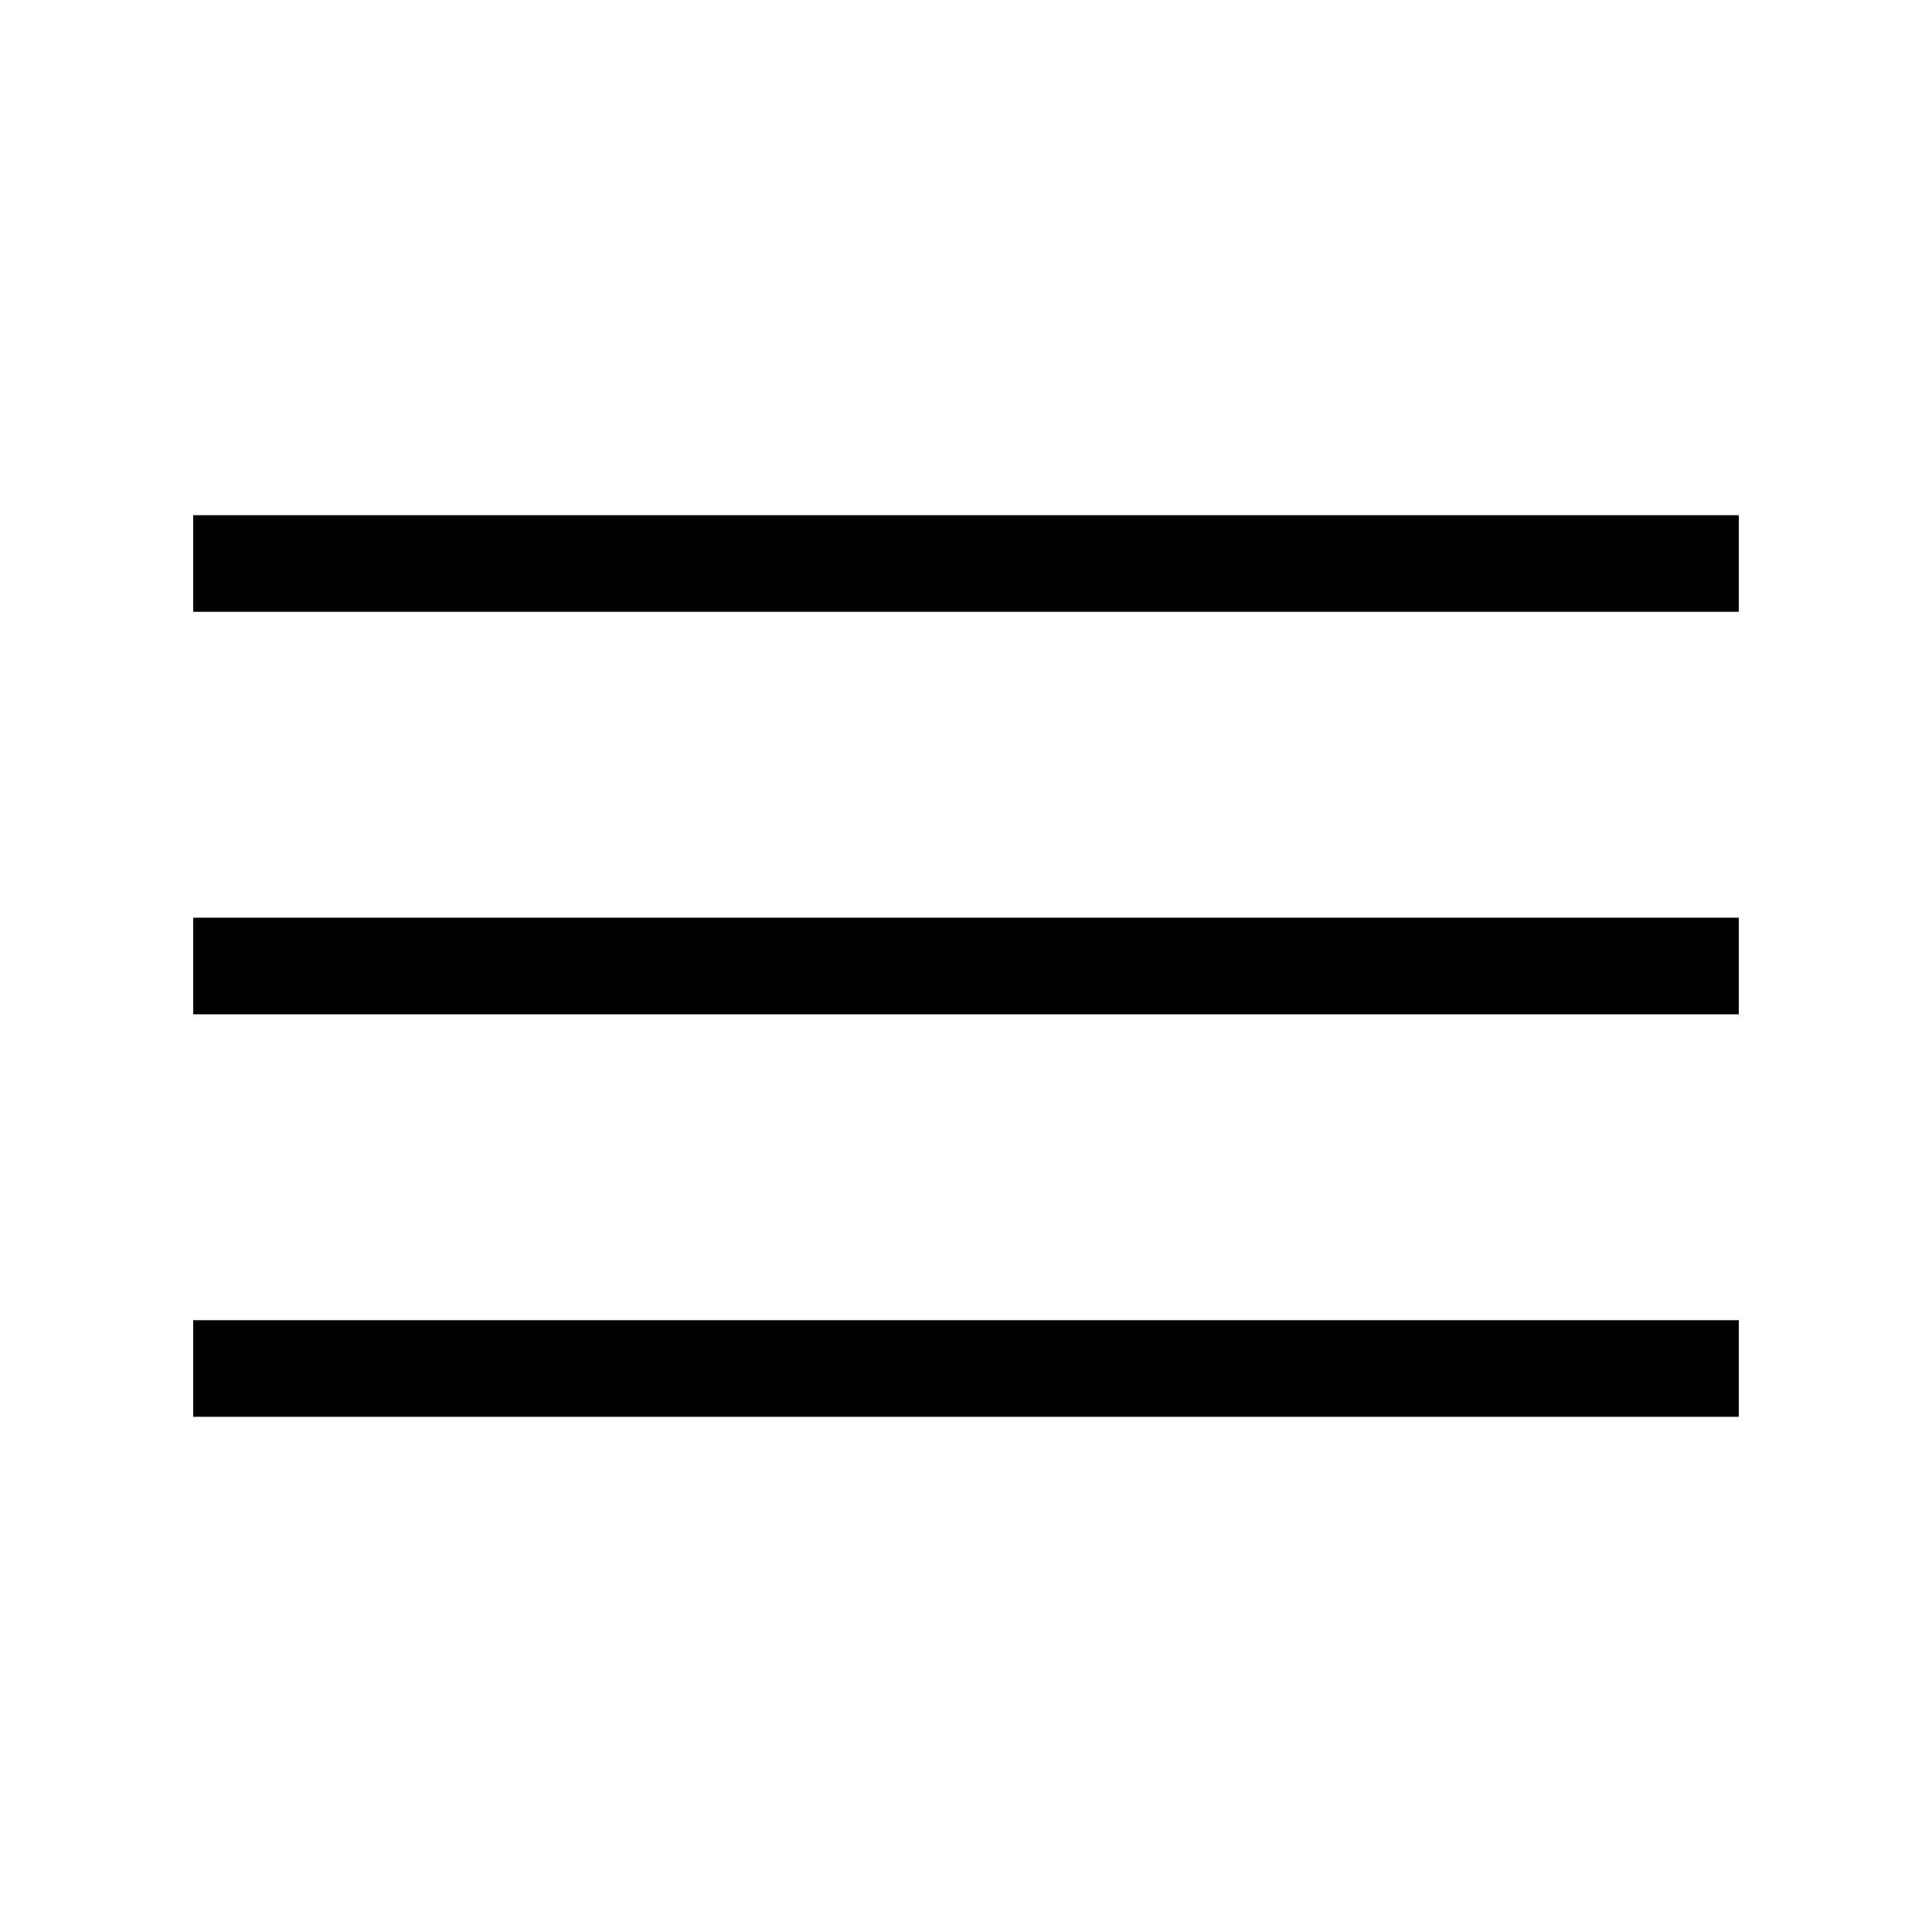
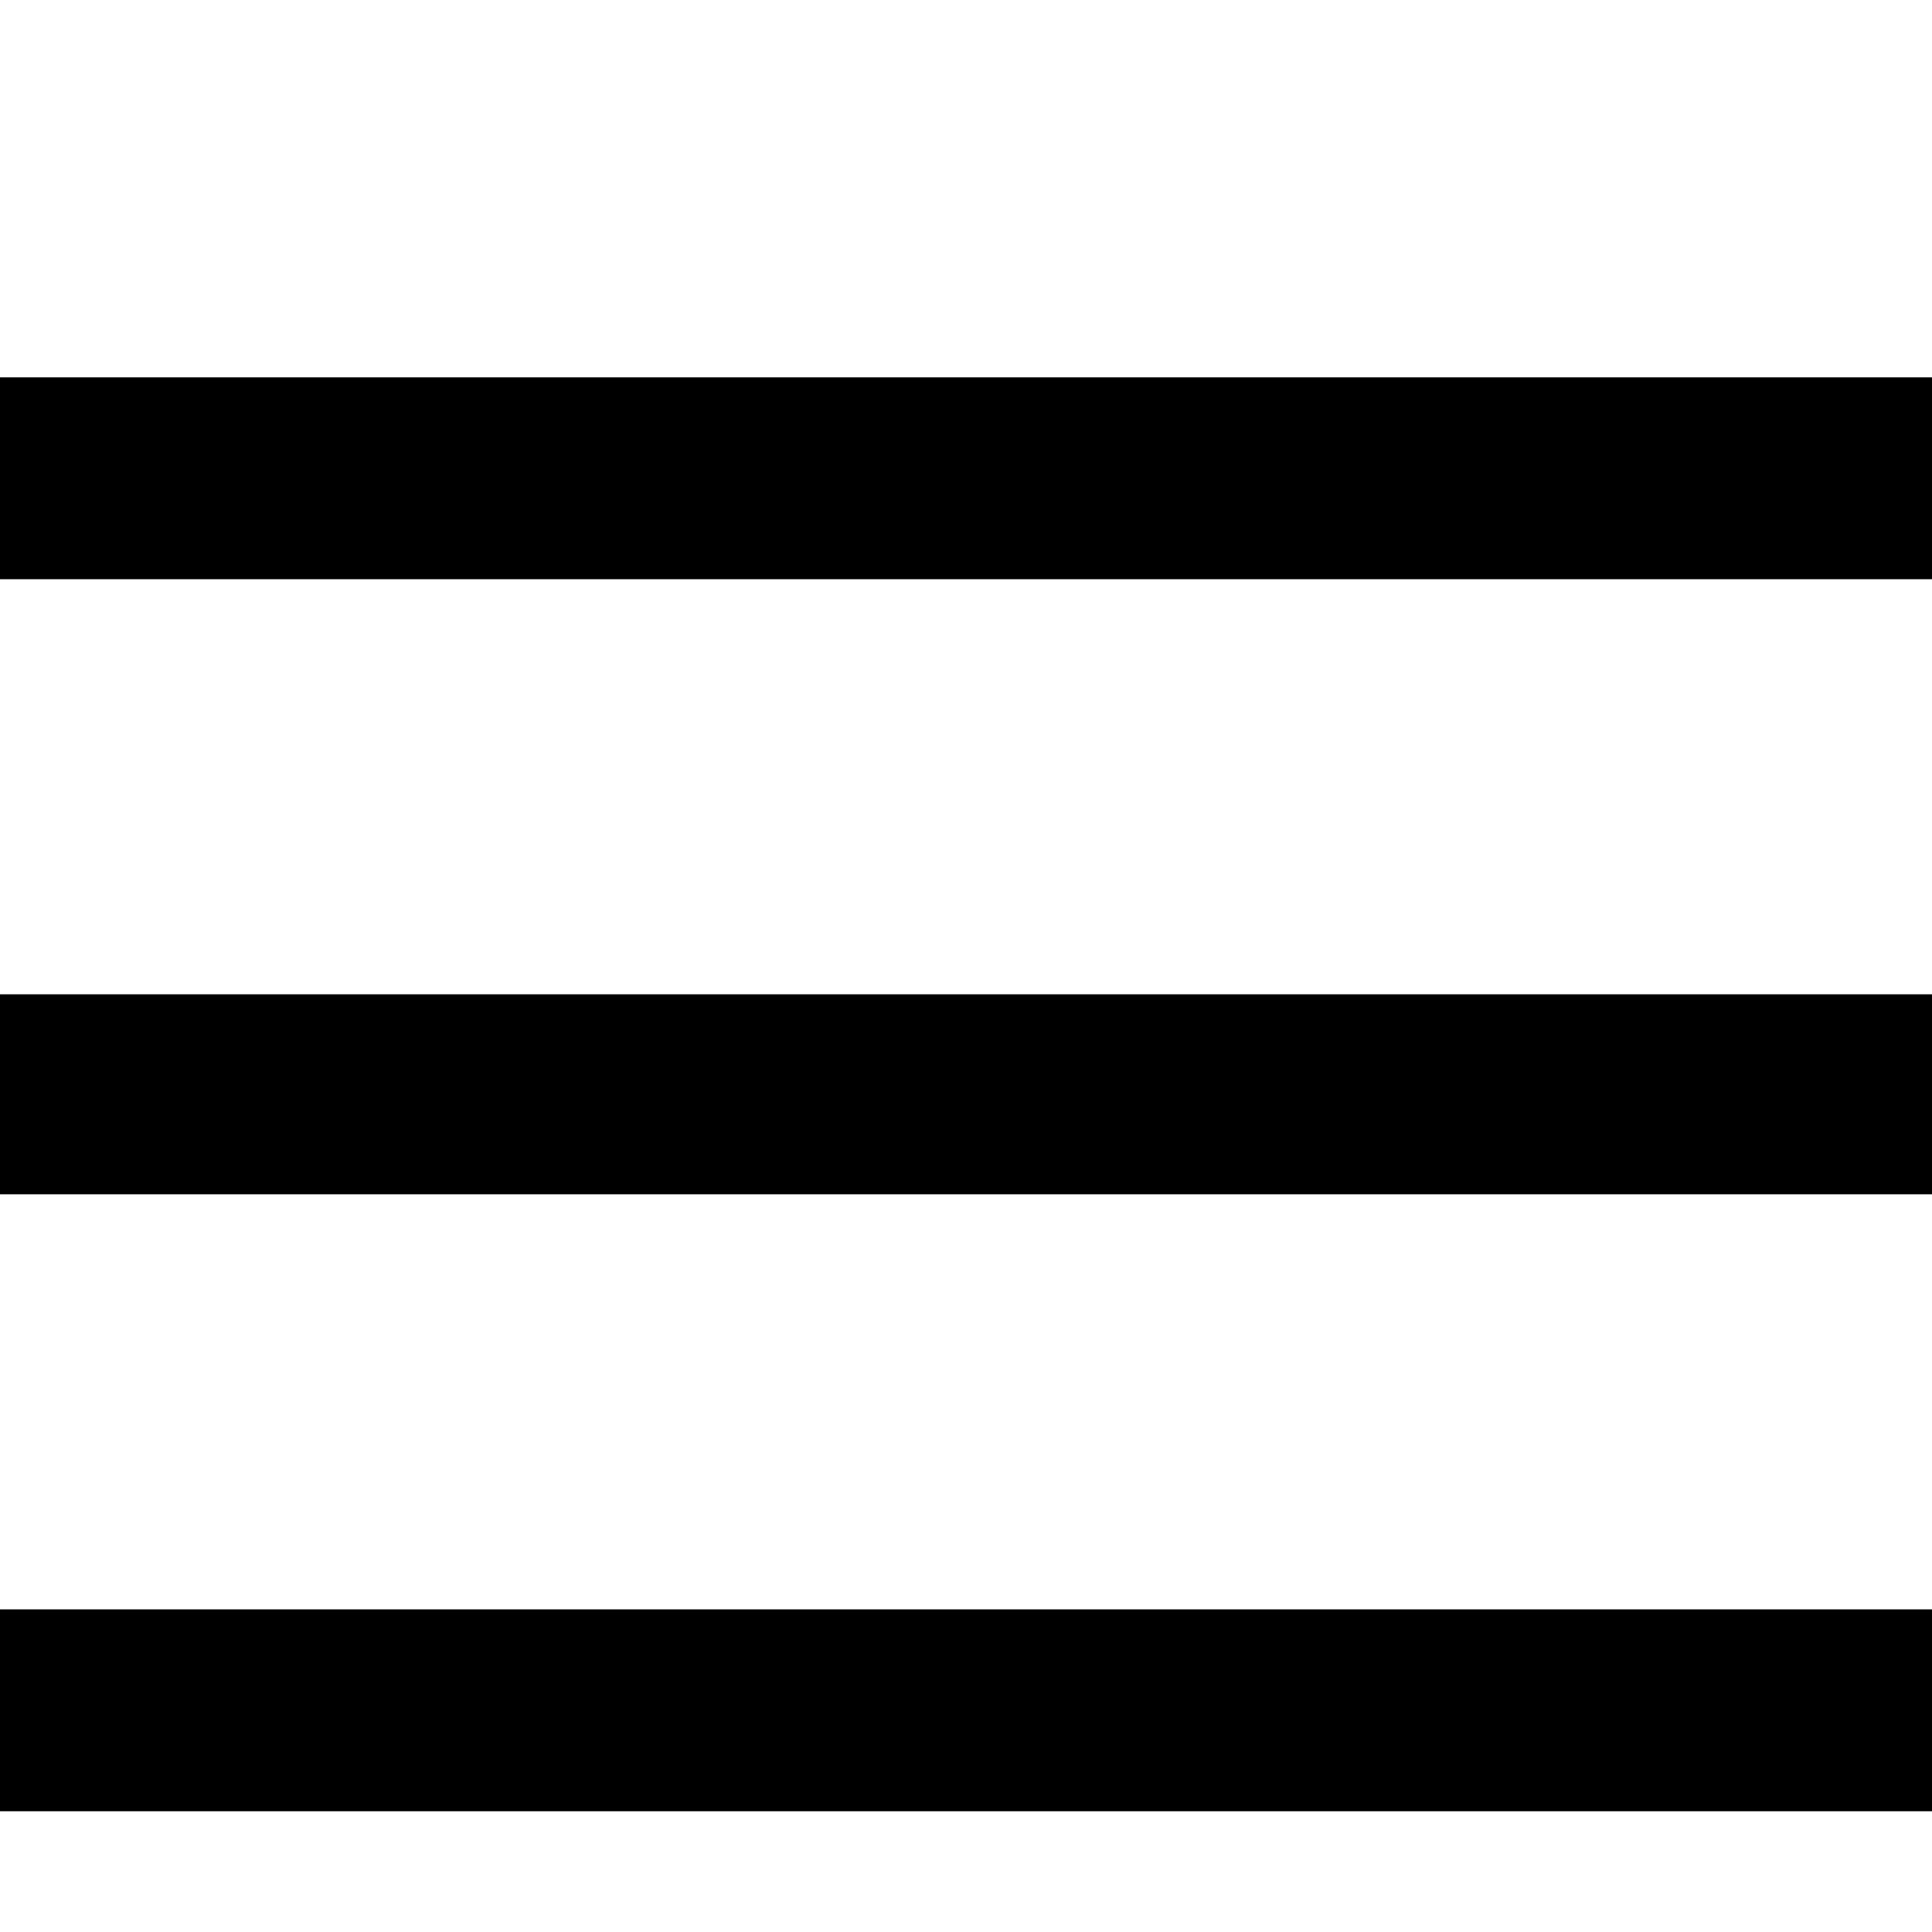
- <svg xmlns="http://www.w3.org/2000/svg" class="icon icon-hamburger prada-icon" viewBox="0 0 24 24" fill="none" stroke="currentColor" stroke-width="1.2" stroke-linecap="square" stroke-linejoin="miter">
-   <path d="M3 7h18M3 12h18M3 17h18" />
+ <svg xmlns="http://www.w3.org/2000/svg" class="icon icon-hamburger prada-icon" viewBox="0 0 1024 1024">
+   <path transform="matrix(1 0 0 -1 0 960)" d="M0 760V653h1024v107H0zm0-327V327h1024v106H0zM0 107V0h1024v107H0z" fill="currentColor" />
</svg>
